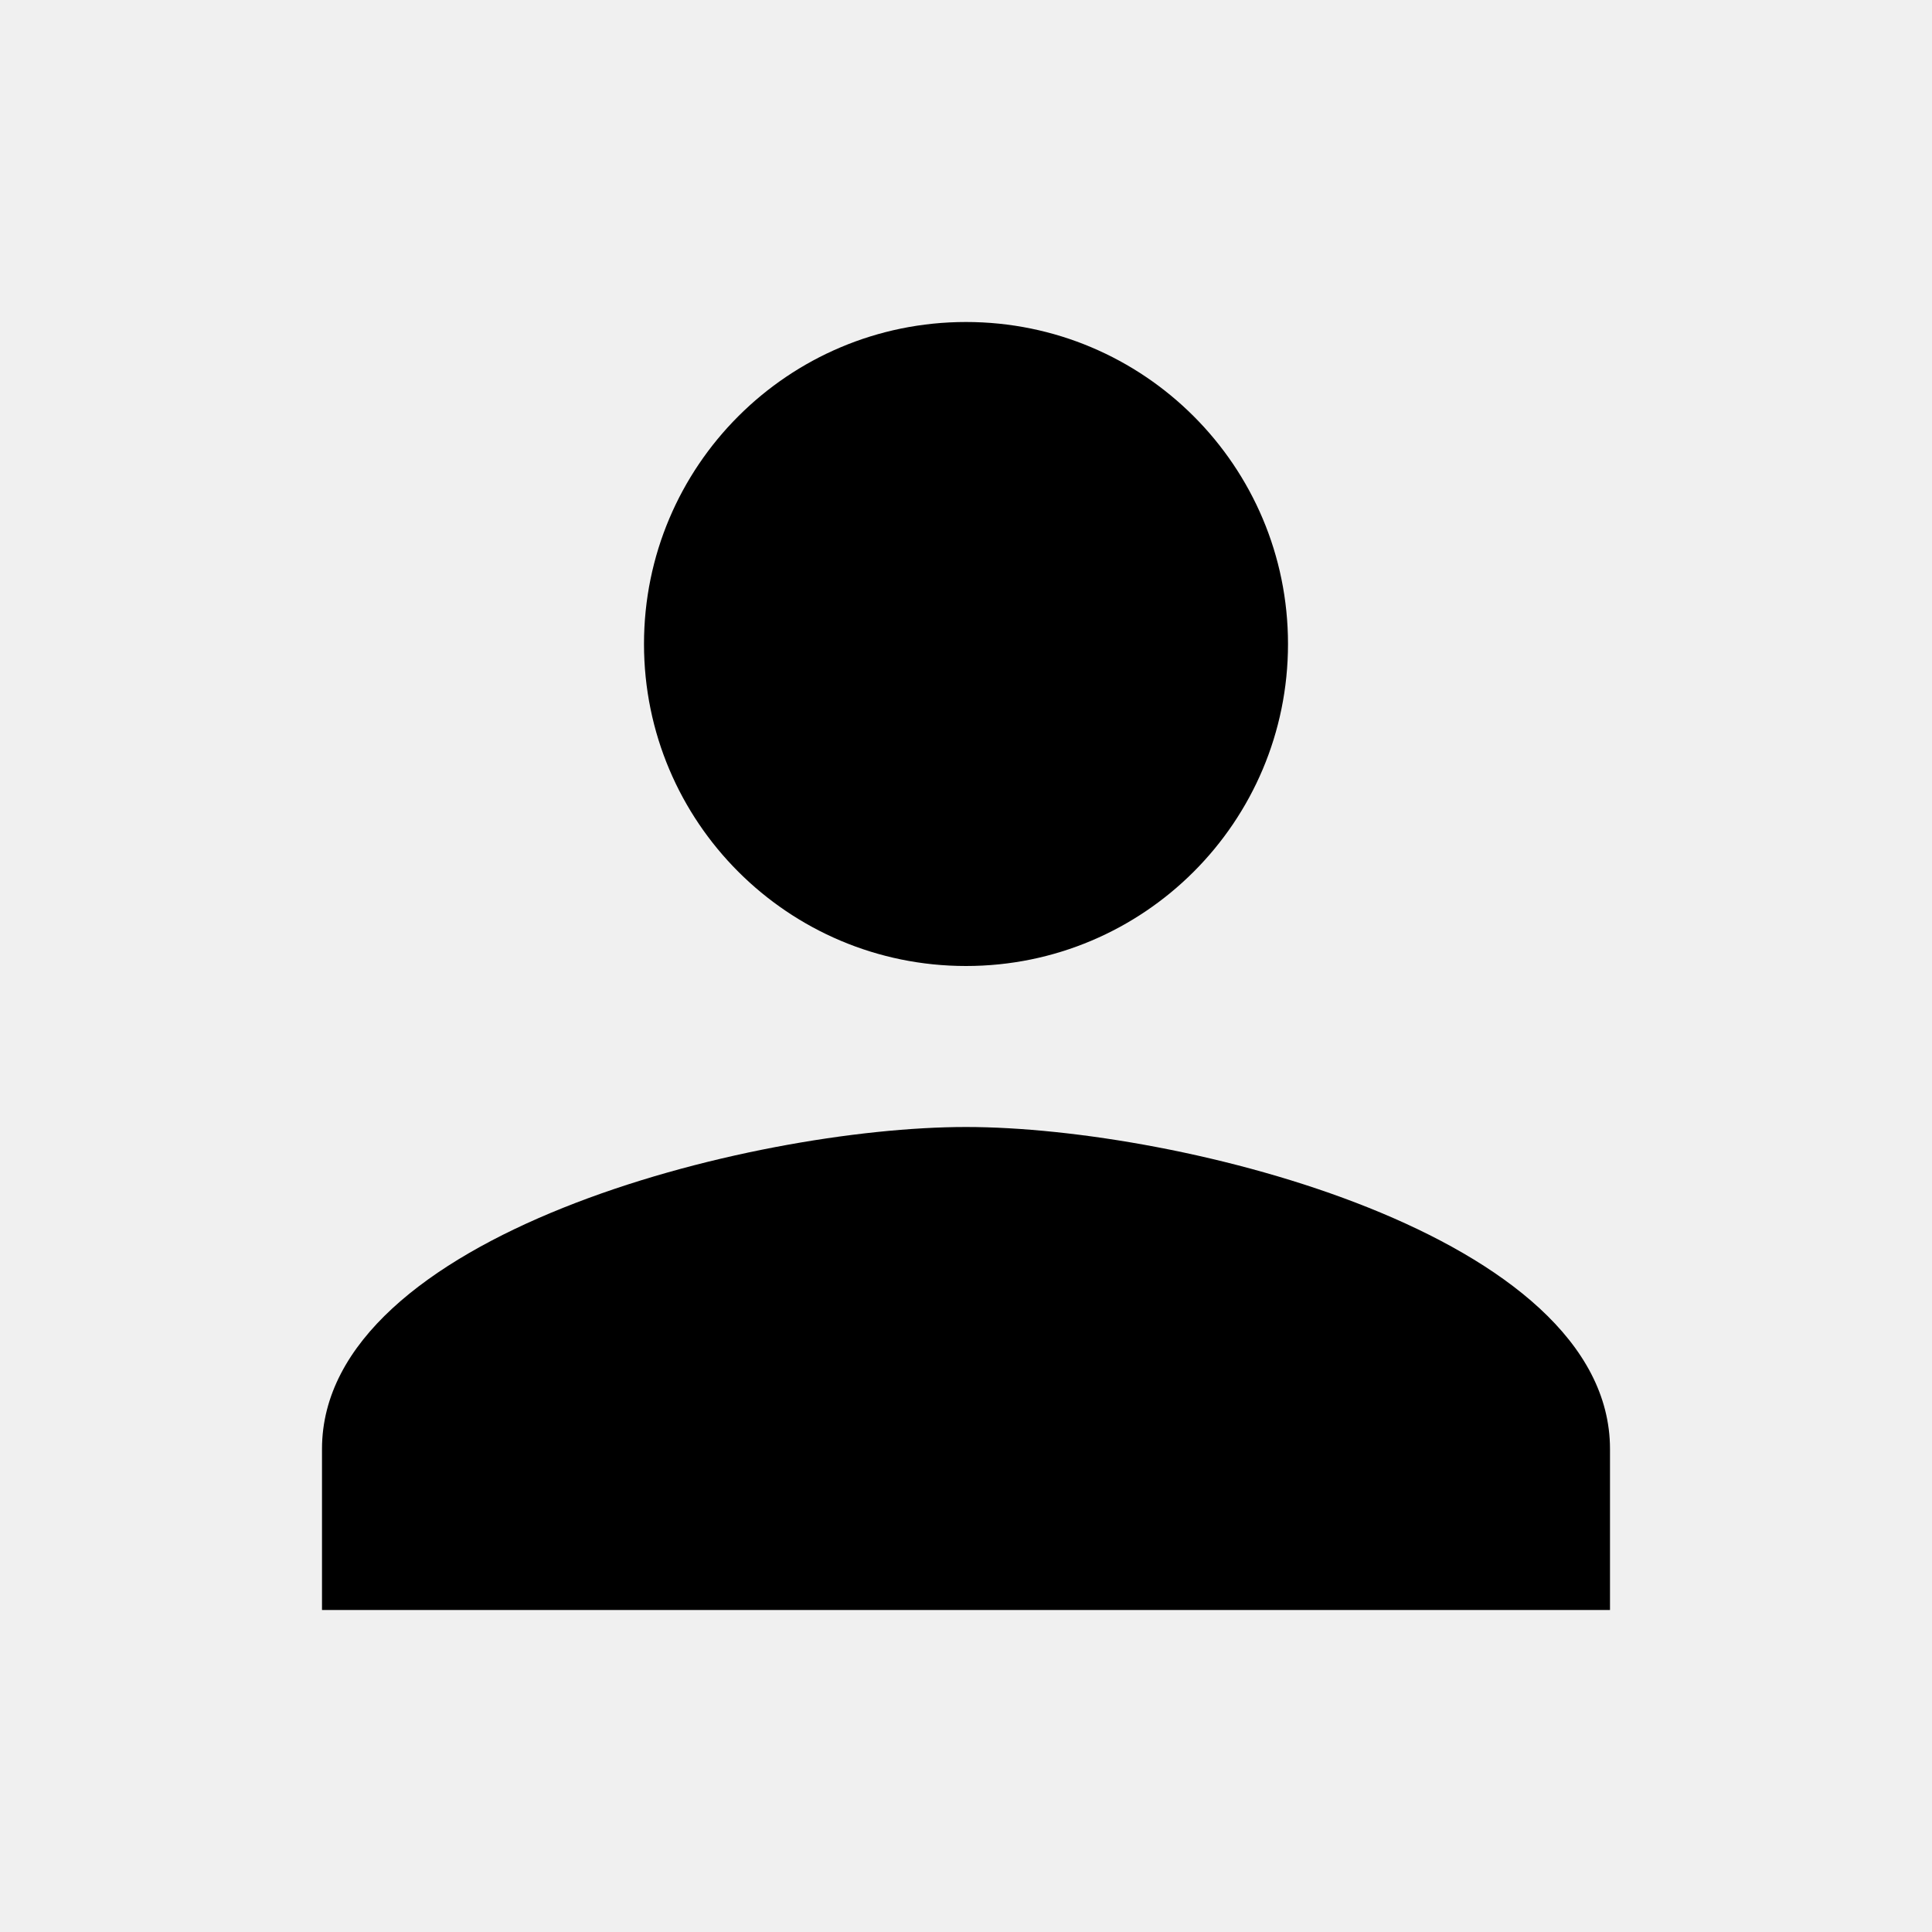
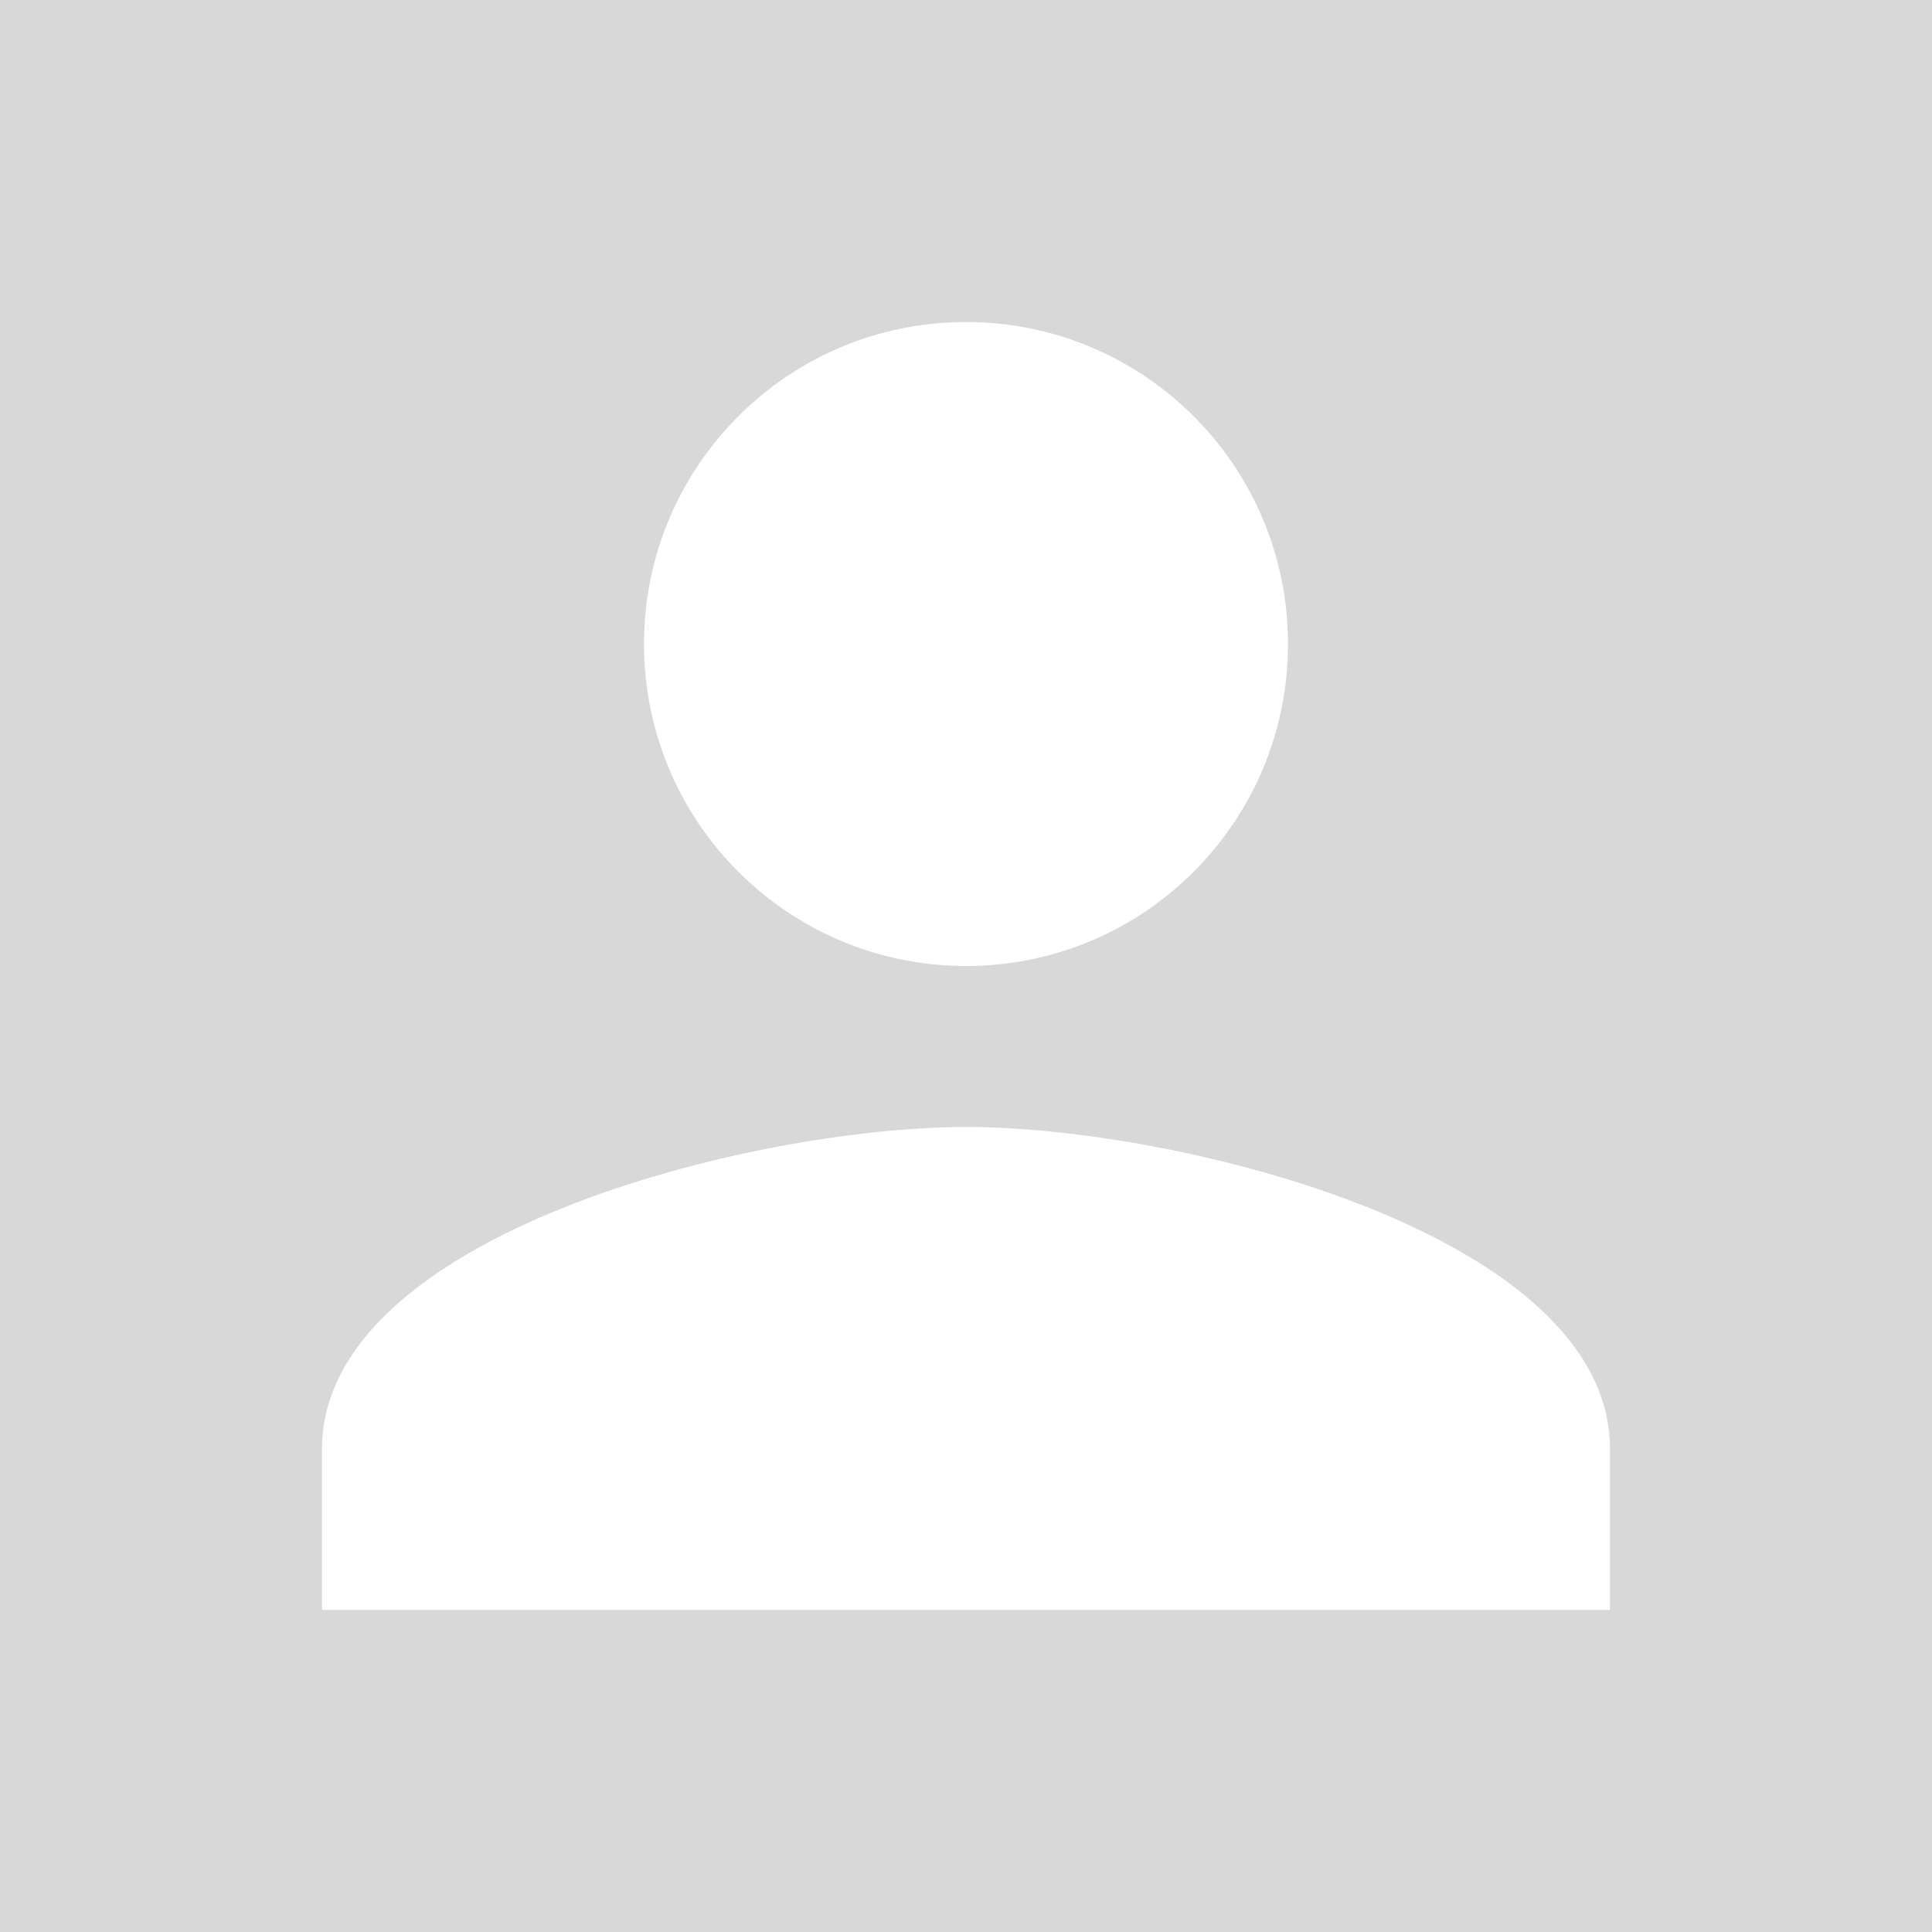
- <svg xmlns="http://www.w3.org/2000/svg" width="24" height="24" viewBox="0 0 24 24">
-   <path d="M12 12c2.21 0 4-1.79 4-4s-1.79-4-4-4-4 1.79-4 4 1.79 4 4 4zm0 2c-2.67 0-8 1.34-8 4v2h16v-2c0-2.66-5.33-4-8-4z" />
-   <path d="M0 0h24v24H0z" fill="none" />
+ <svg xmlns="http://www.w3.org/2000/svg" version="1.1" id="レイヤー_1" x="0px" y="0px" width="24px" height="24px" viewBox="0 0 24 24" enable-background="new 0 0 24 24" xml:space="preserve">
+   <rect fill="#D8D8D8" width="24" height="24" />
+   <path fill="#FFFFFF" d="M12,12c2.21,0,4-1.79,4-4s-1.79-4-4-4S8,5.79,8,8S9.79,12,12,12z M12,14c-2.67,0-8,1.34-8,4v2h16v-2  C20,15.34,14.67,14,12,14z" />
+   <path fill="none" d="M0,0h24v24H0V0z" />
</svg>
